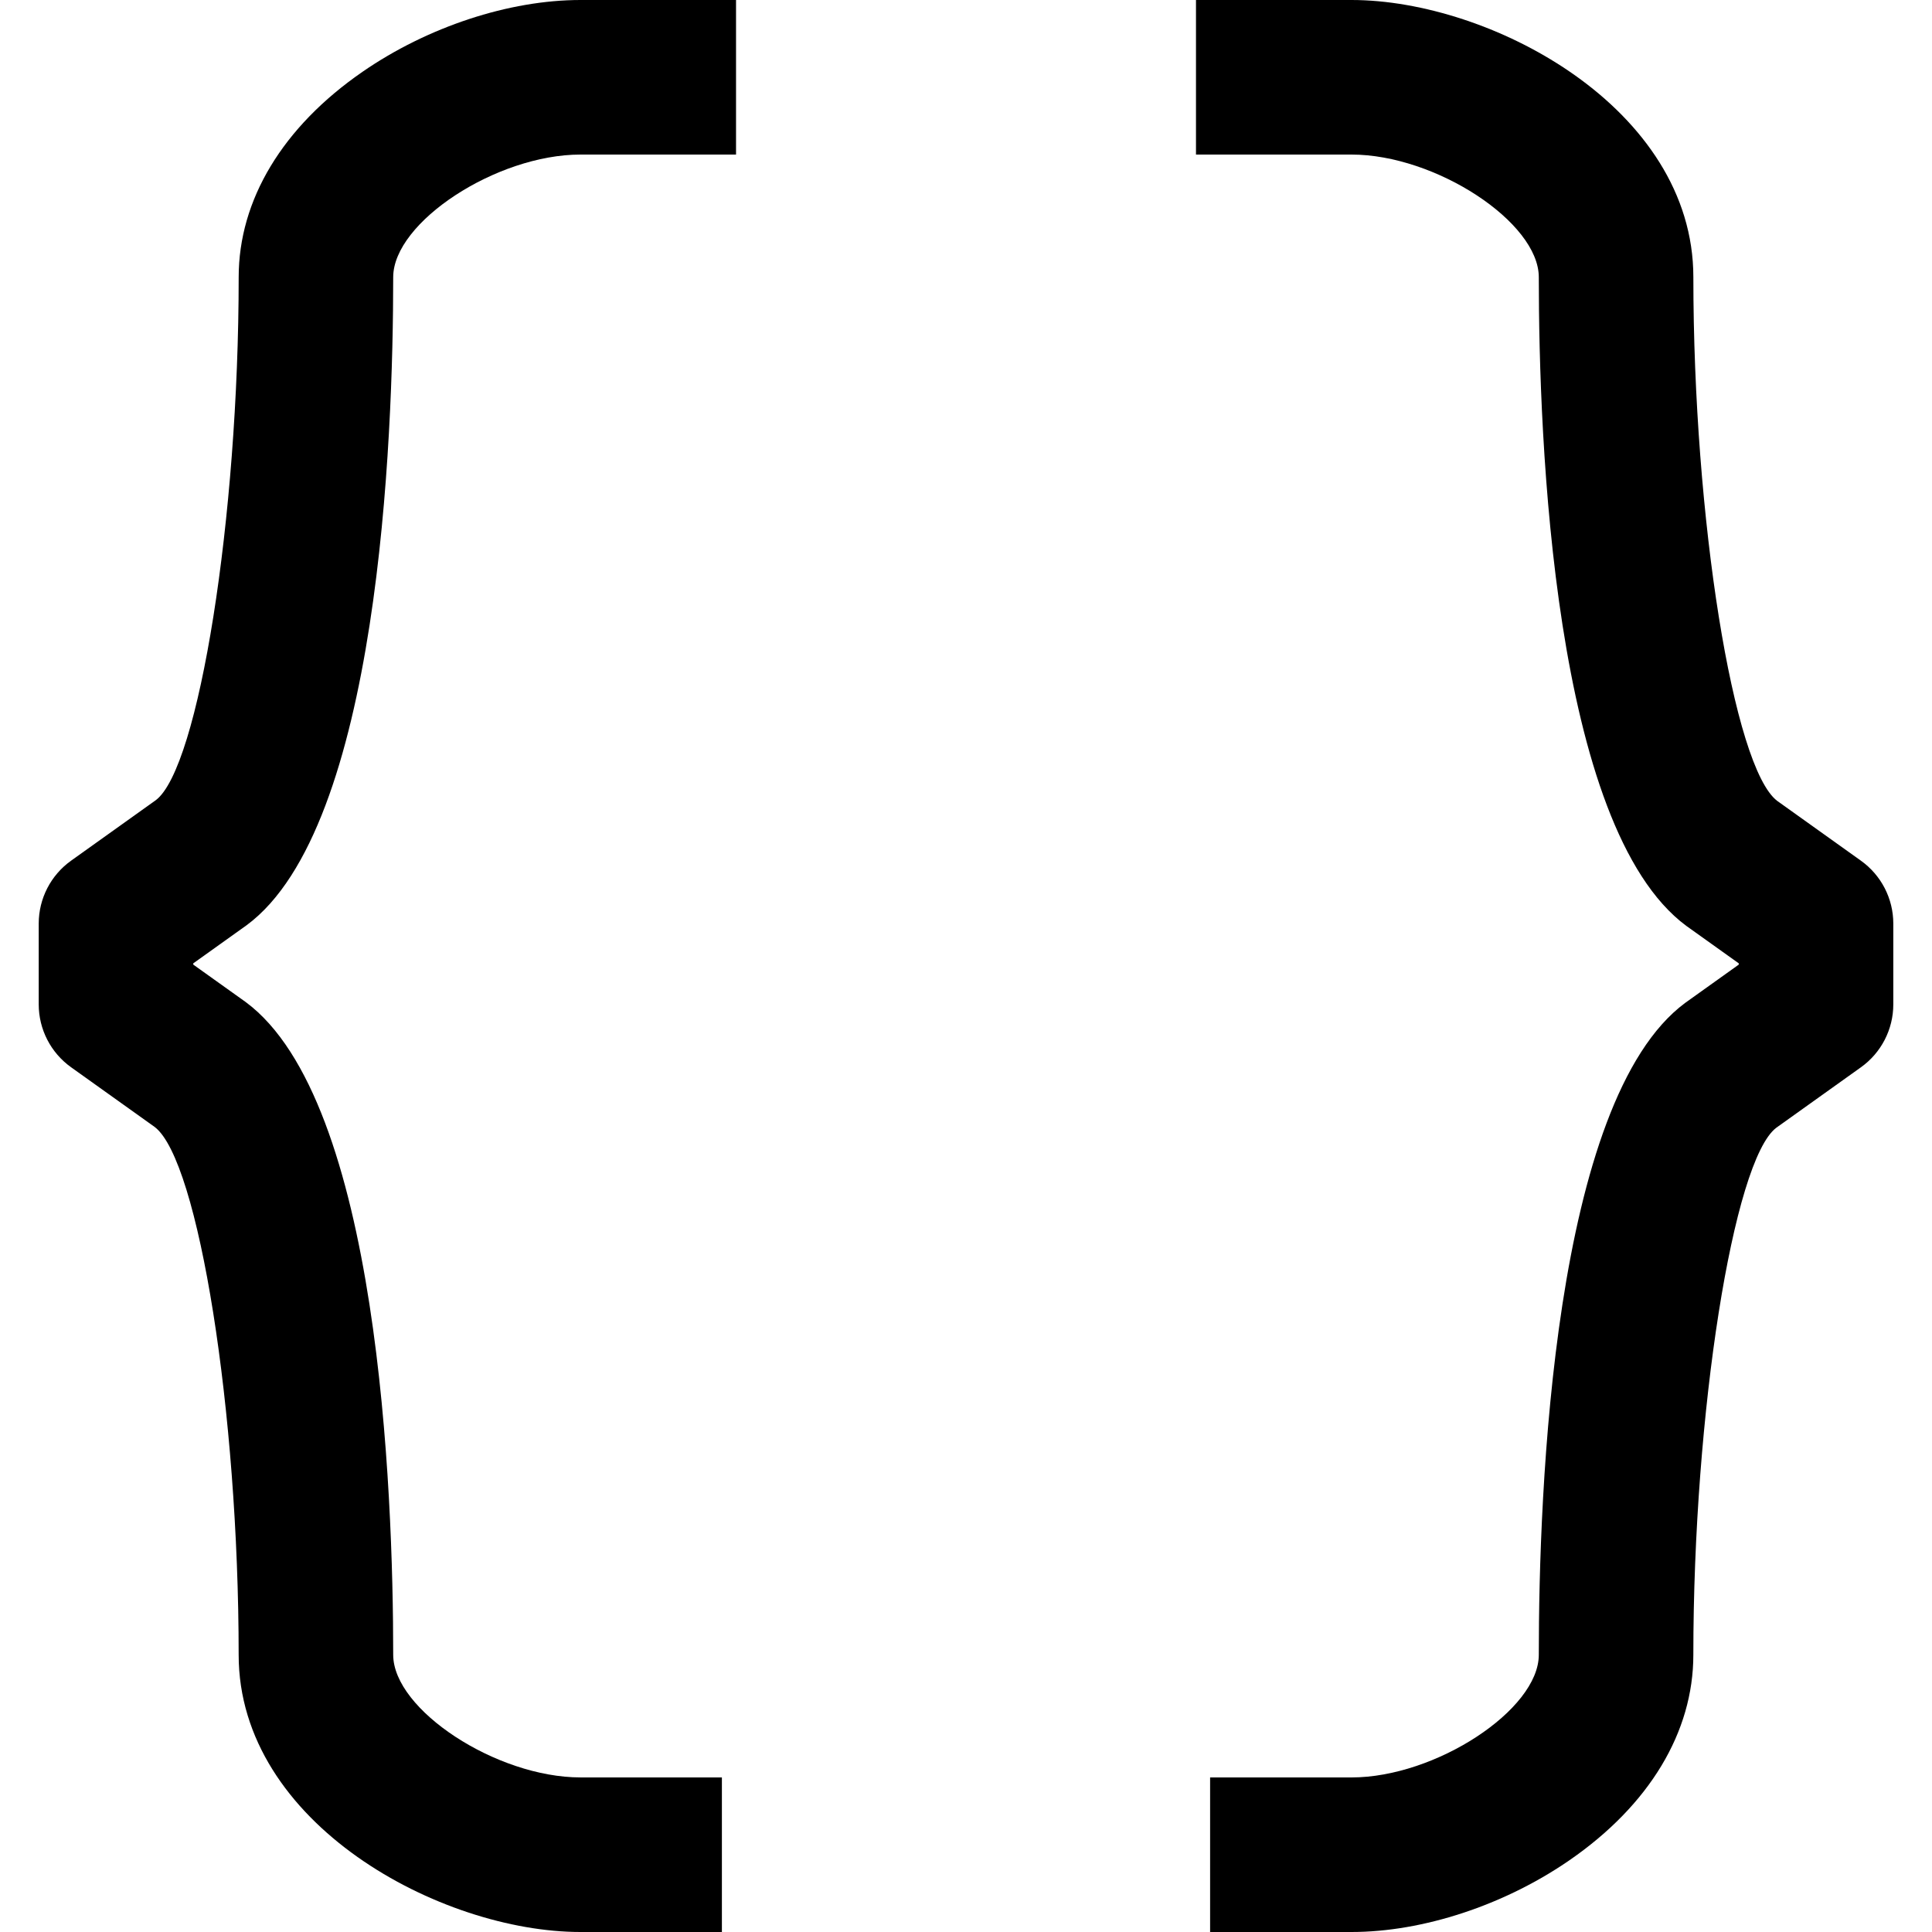
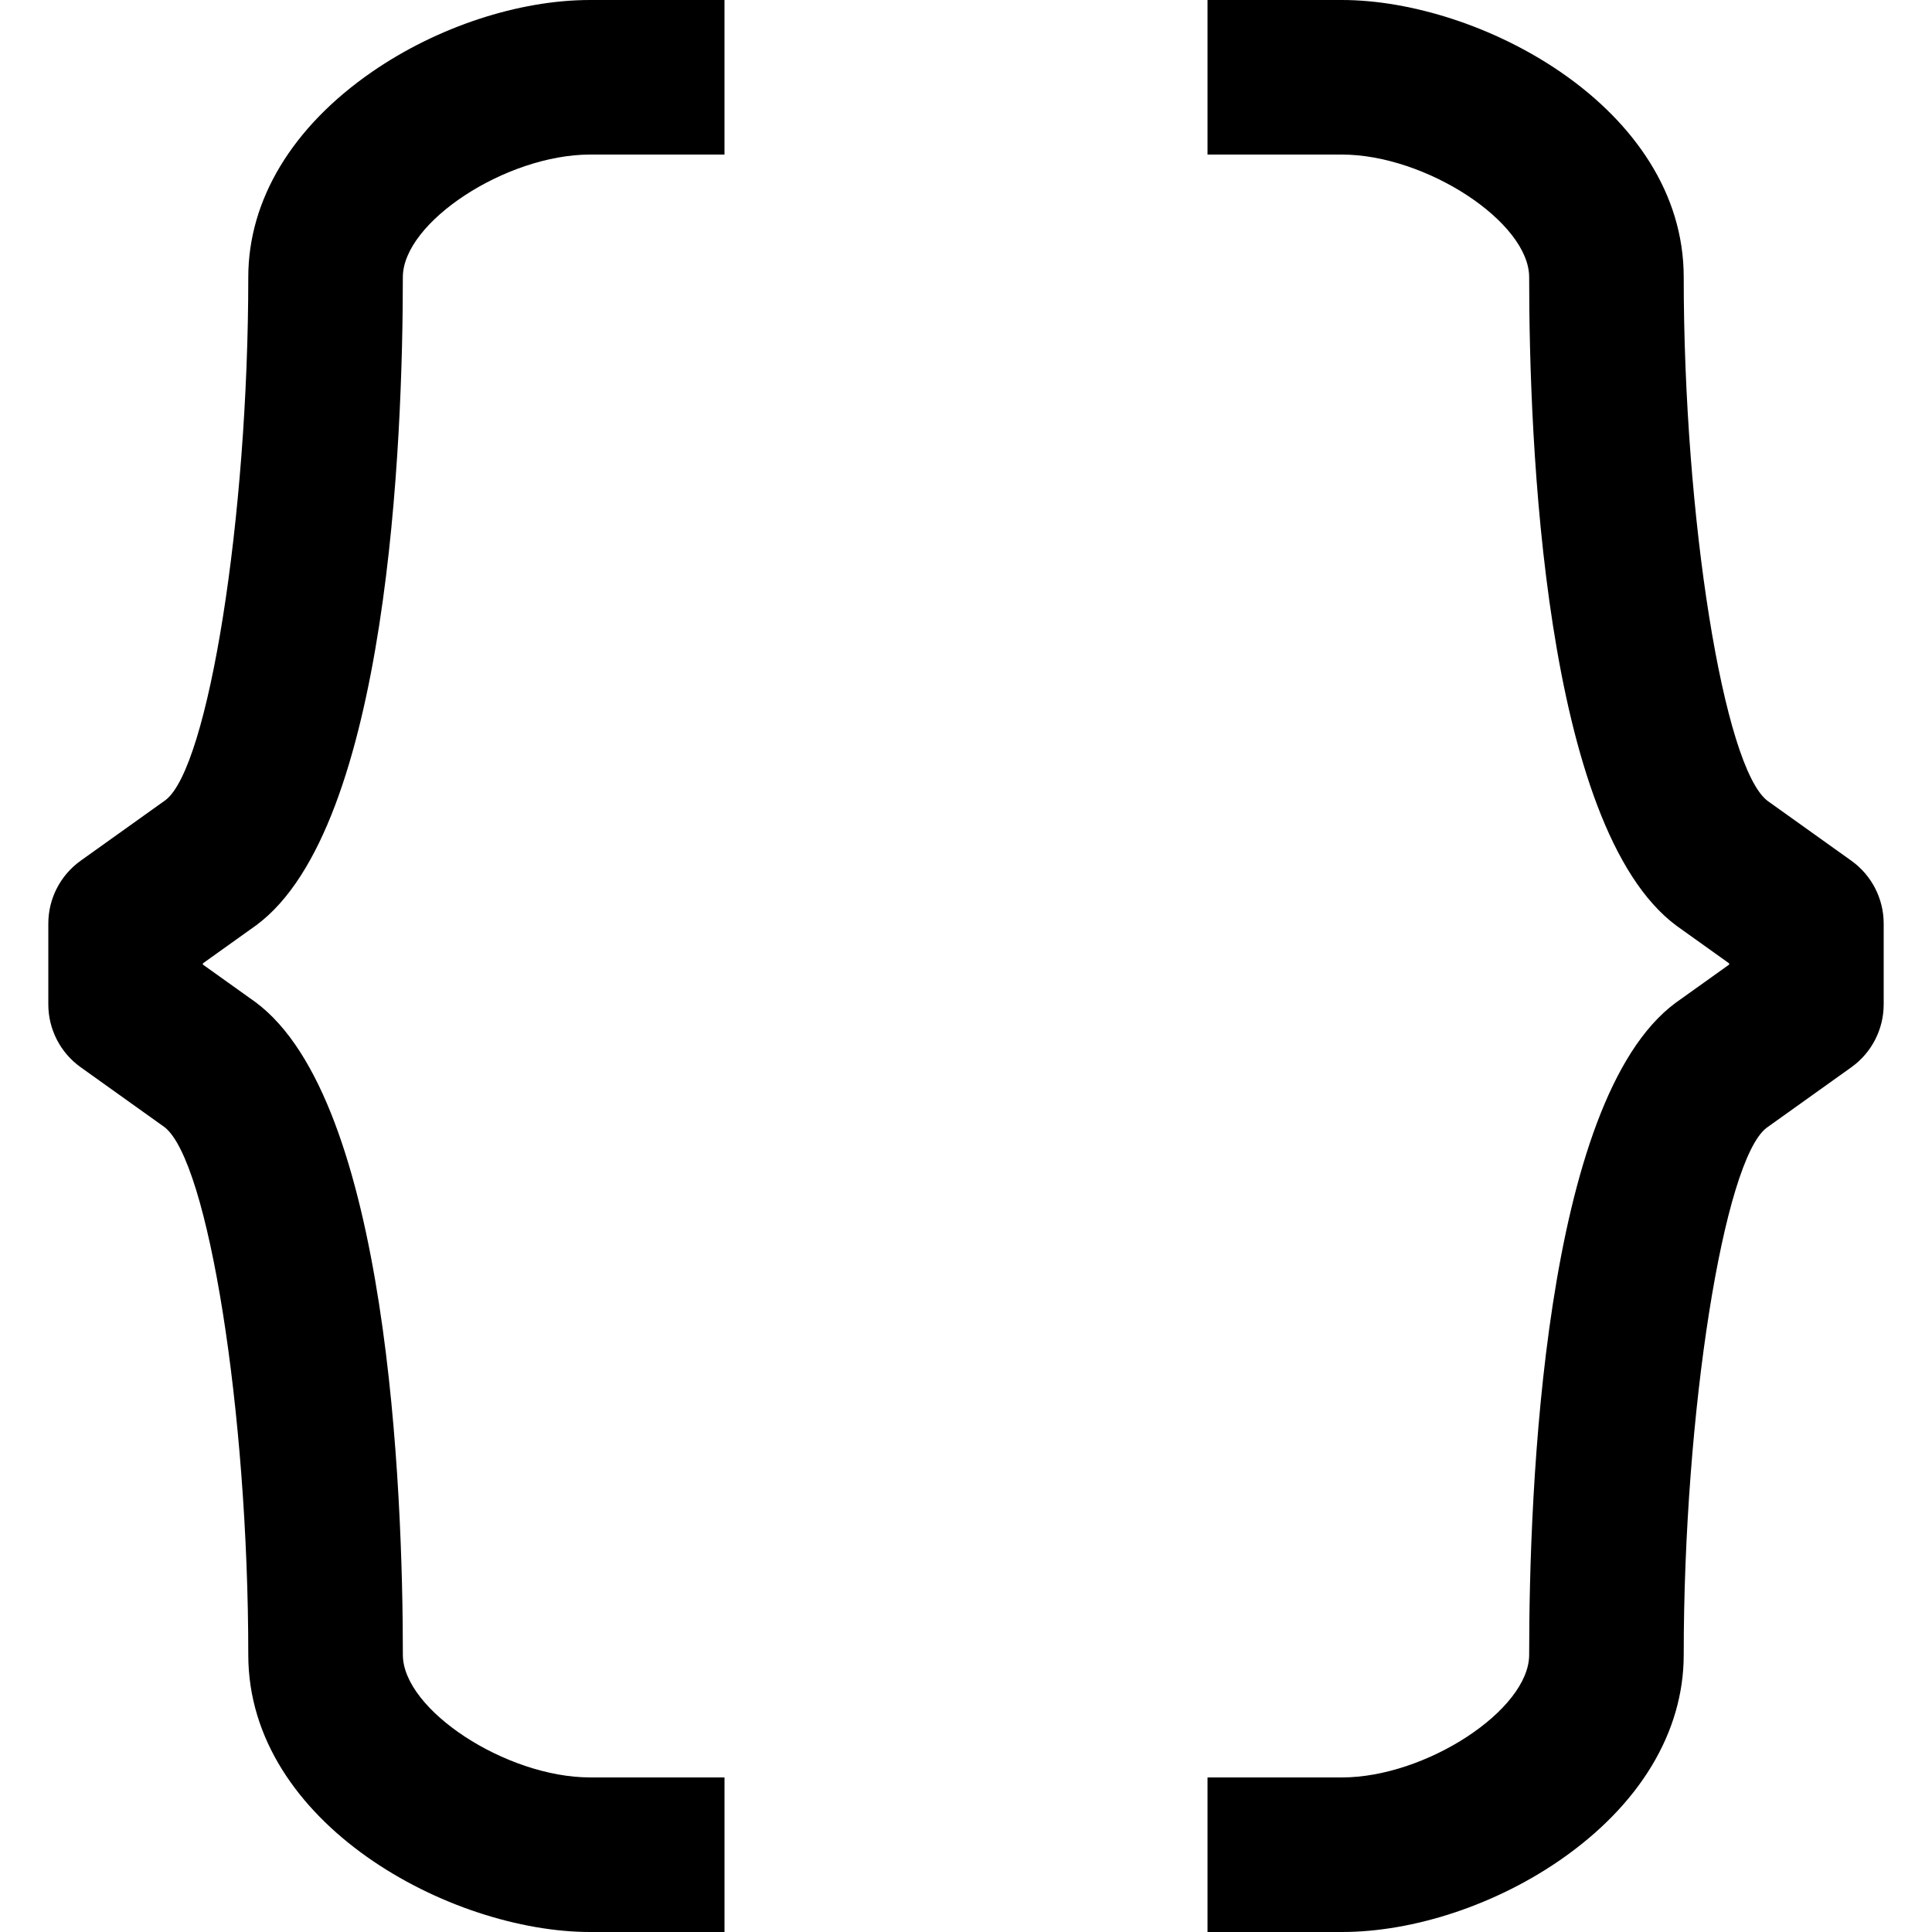
<svg xmlns="http://www.w3.org/2000/svg" version="1.1" x="0px" y="0px" width="100px" height="100px" viewBox="0 0 100 100" enable-background="new 0 0 100 100" xml:space="preserve">
  <g id="Layer_3">
</g>
  <g id="Your_Icon">
</g>
  <g id="Layer_4">
-     <path d="M37.366,100h-7.32c-7.214,0-17.693-5.589-17.693-14.348c0-12.545-2.068-25.563-4.338-27.314l-4.336-3.097   c-1.051-0.751-1.675-1.963-1.675-3.255v-4.182c0-1.292,0.624-2.504,1.675-3.255l4.392-3.137c2.215-1.687,4.283-14.606,4.283-27.065   c0-4.001,2.276-7.776,6.408-10.63C22.131,1.39,26.35,0,30.045,0h8.052v8h-8.052c-4.349,0-9.693,3.5-9.693,6.348   c0,8.396-0.738,28.472-7.578,33.535l-2.771,1.98v0.064l2.716,1.94c6.895,5.101,7.633,25.324,7.633,33.784   c0,2.848,5.345,6.348,9.693,6.348h7.32V100z" />
-     <path d="M69.955,100h-7.32v-8h7.32c4.349,0,9.693-3.5,9.693-6.348c0-8.46,0.739-28.683,7.58-33.745l2.77-1.979v-0.065l-2.716-1.94   c-6.896-5.104-7.634-25.179-7.634-33.575C79.648,11.5,74.303,8,69.955,8h-8.051V0h8.051c7.214,0,17.693,5.589,17.693,14.348   c0,12.459,2.068,25.378,4.339,27.105l4.335,3.097c1.051,0.751,1.675,1.963,1.675,3.255v4.182c0,1.292-0.624,2.504-1.675,3.255   l-4.391,3.137c-2.216,1.711-4.284,14.73-4.284,27.274c0,4.001-2.276,7.776-6.408,10.63C77.869,98.61,73.65,100,69.955,100z" />
+     <path d="M37.499,100h-6.955c-7.214,0-17.693-5.589-17.693-14.348c0-12.545-2.067-25.563-4.338-27.314l-4.336-3.097   c-1.052-0.751-1.676-1.963-1.676-3.255v-4.182c0-1.292,0.624-2.504,1.676-3.255l4.392-3.137c2.215-1.687,4.282-14.606,4.282-27.065   c0-4.001,2.276-7.776,6.408-10.63C22.63,1.39,26.849,0,30.544,0h6.955v8h-6.955c-4.349,0-9.693,3.5-9.693,6.348   c0,8.396-0.738,28.472-7.578,33.535l-2.771,1.98v0.064l2.717,1.94c6.895,5.101,7.633,25.324,7.633,33.784   c0,2.848,5.345,6.348,9.693,6.348h6.955V100z" />
+     <path d="M69.456,100h-6.955v-8h6.955c4.349,0,9.693-3.5,9.693-6.348c0-8.46,0.738-28.683,7.579-33.745l2.771-1.979v-0.065   l-2.716-1.94c-6.896-5.104-7.634-25.179-7.634-33.575C79.149,11.5,73.805,8,69.456,8h-6.955V0h6.955   c7.214,0,17.693,5.589,17.693,14.348c0,12.459,2.068,25.378,4.339,27.105l4.336,3.097c1.051,0.751,1.675,1.963,1.675,3.255v4.182   c0,1.292-0.624,2.504-1.675,3.255l-4.391,3.137c-2.216,1.711-4.284,14.73-4.284,27.274c0,4.001-2.276,7.776-6.408,10.63   C77.37,98.61,73.151,100,69.456,100z" />
  </g>
</svg>
